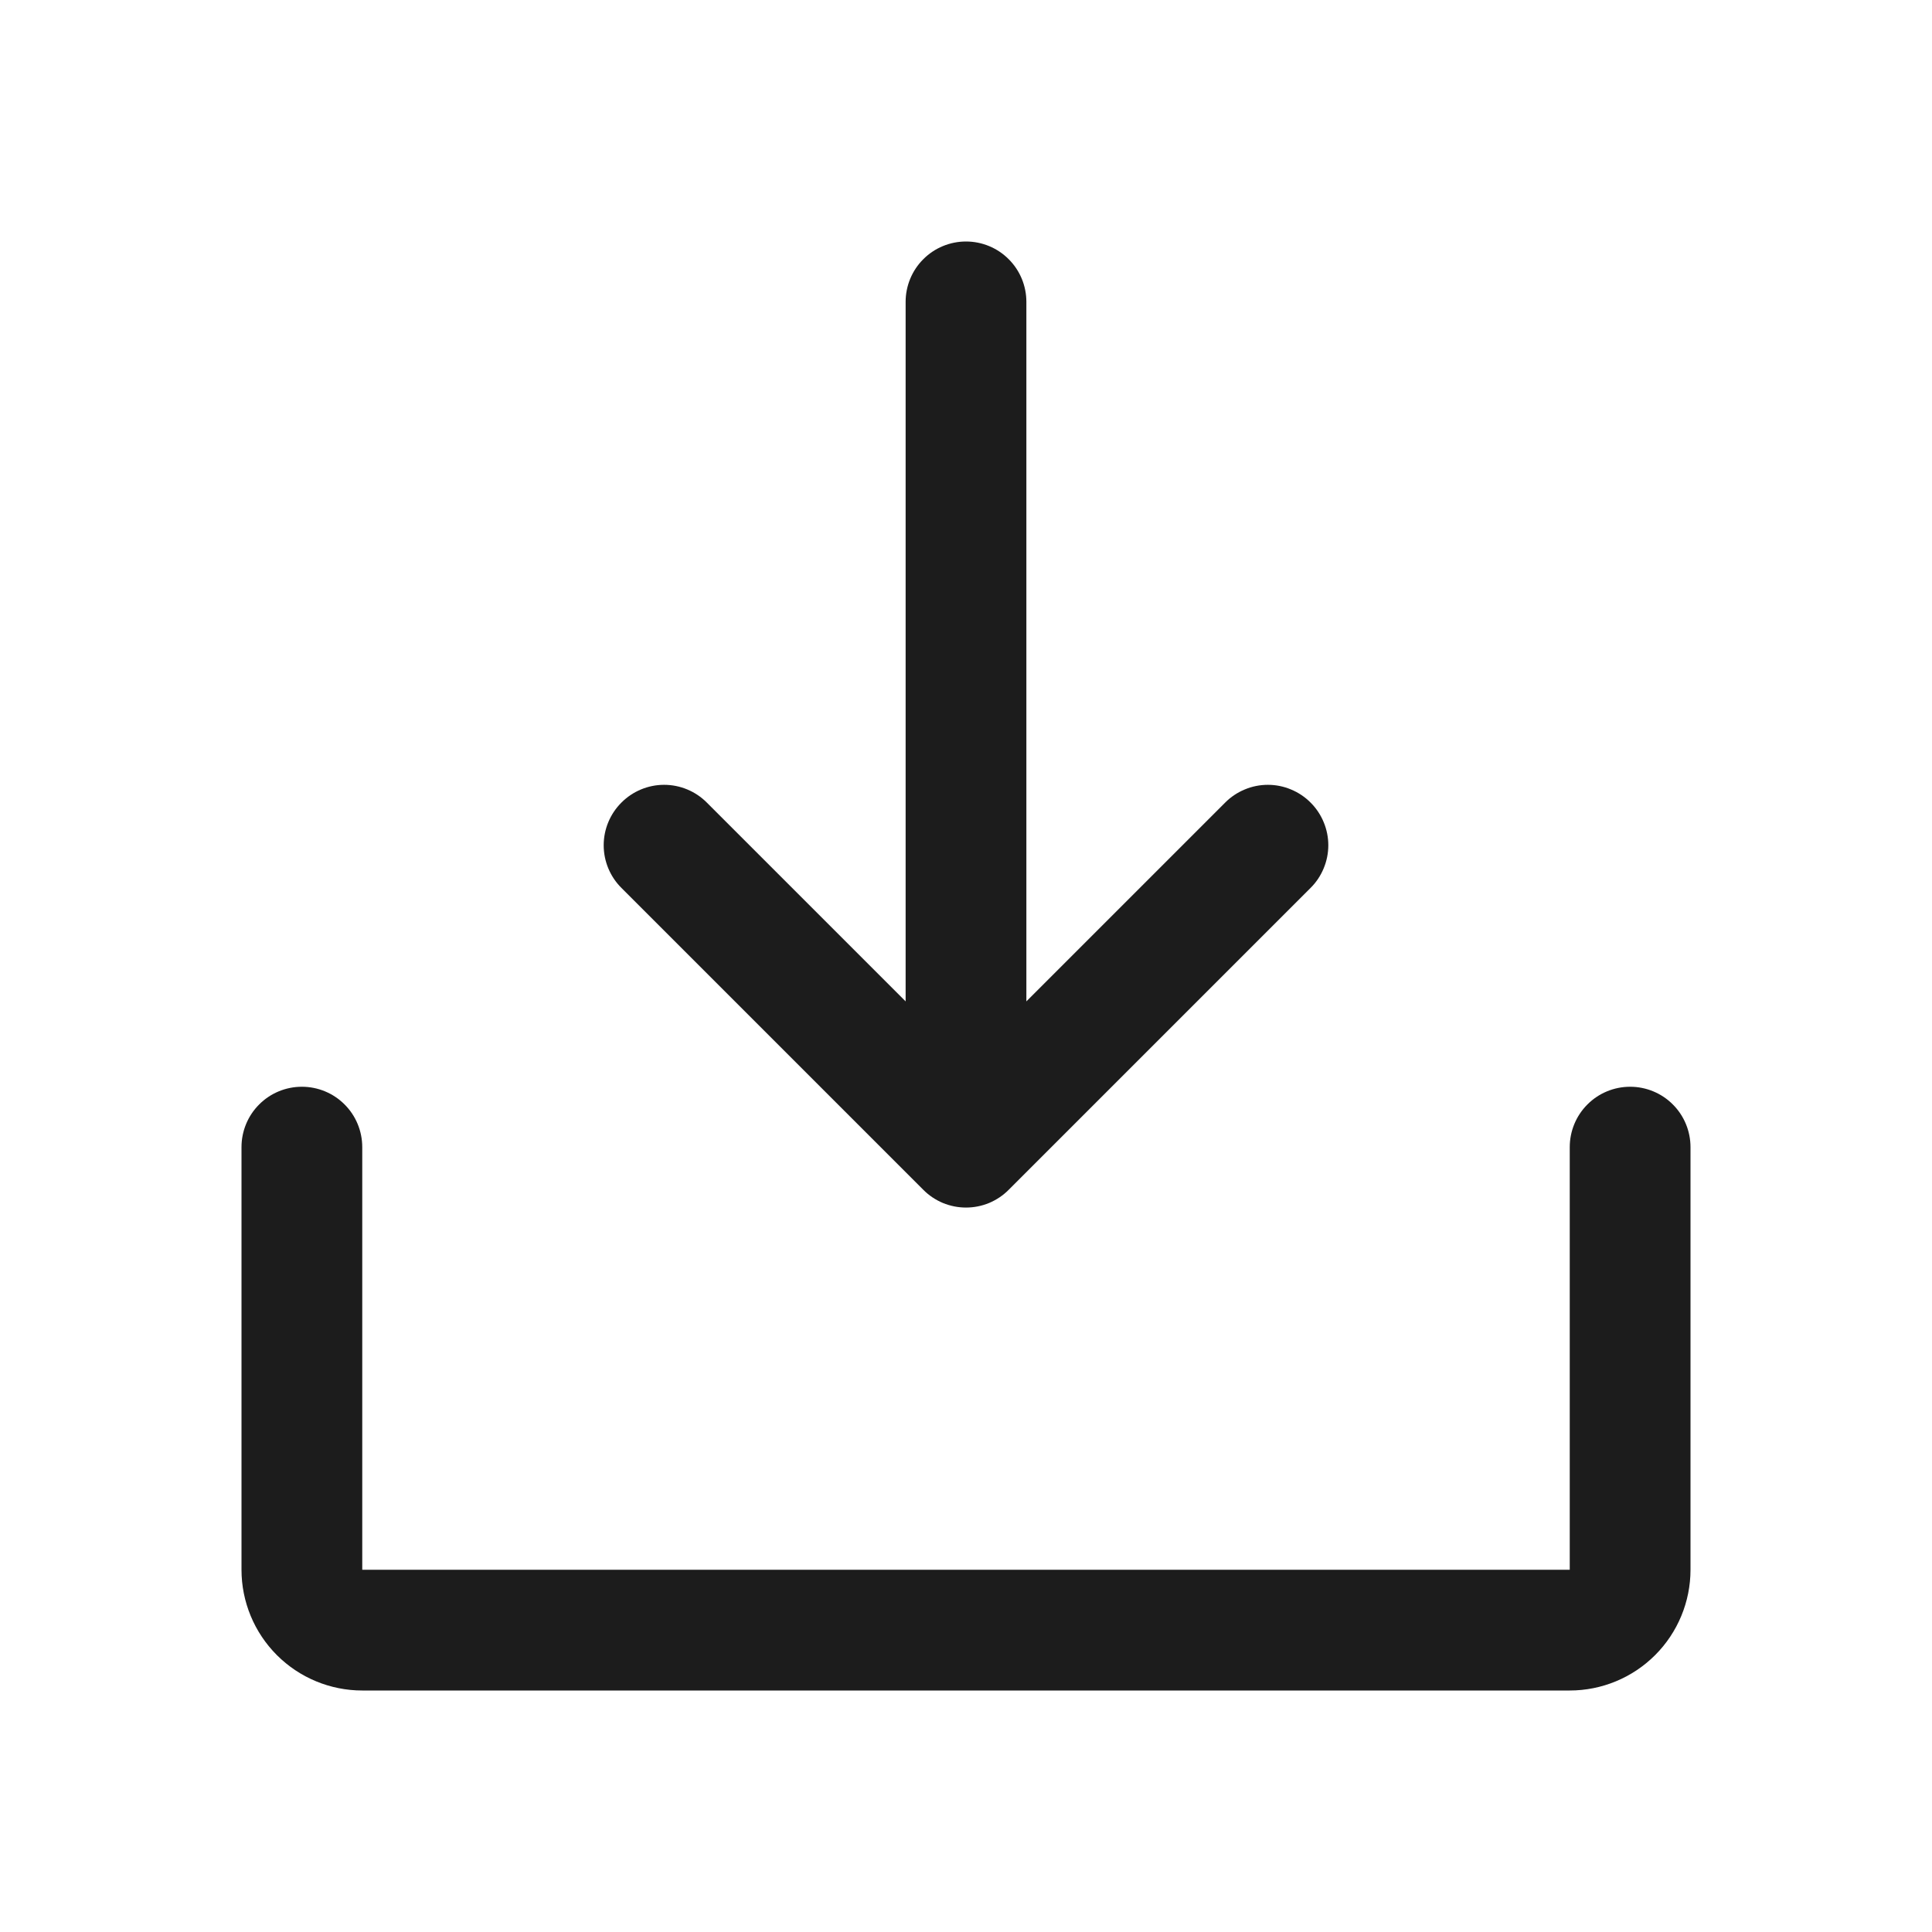
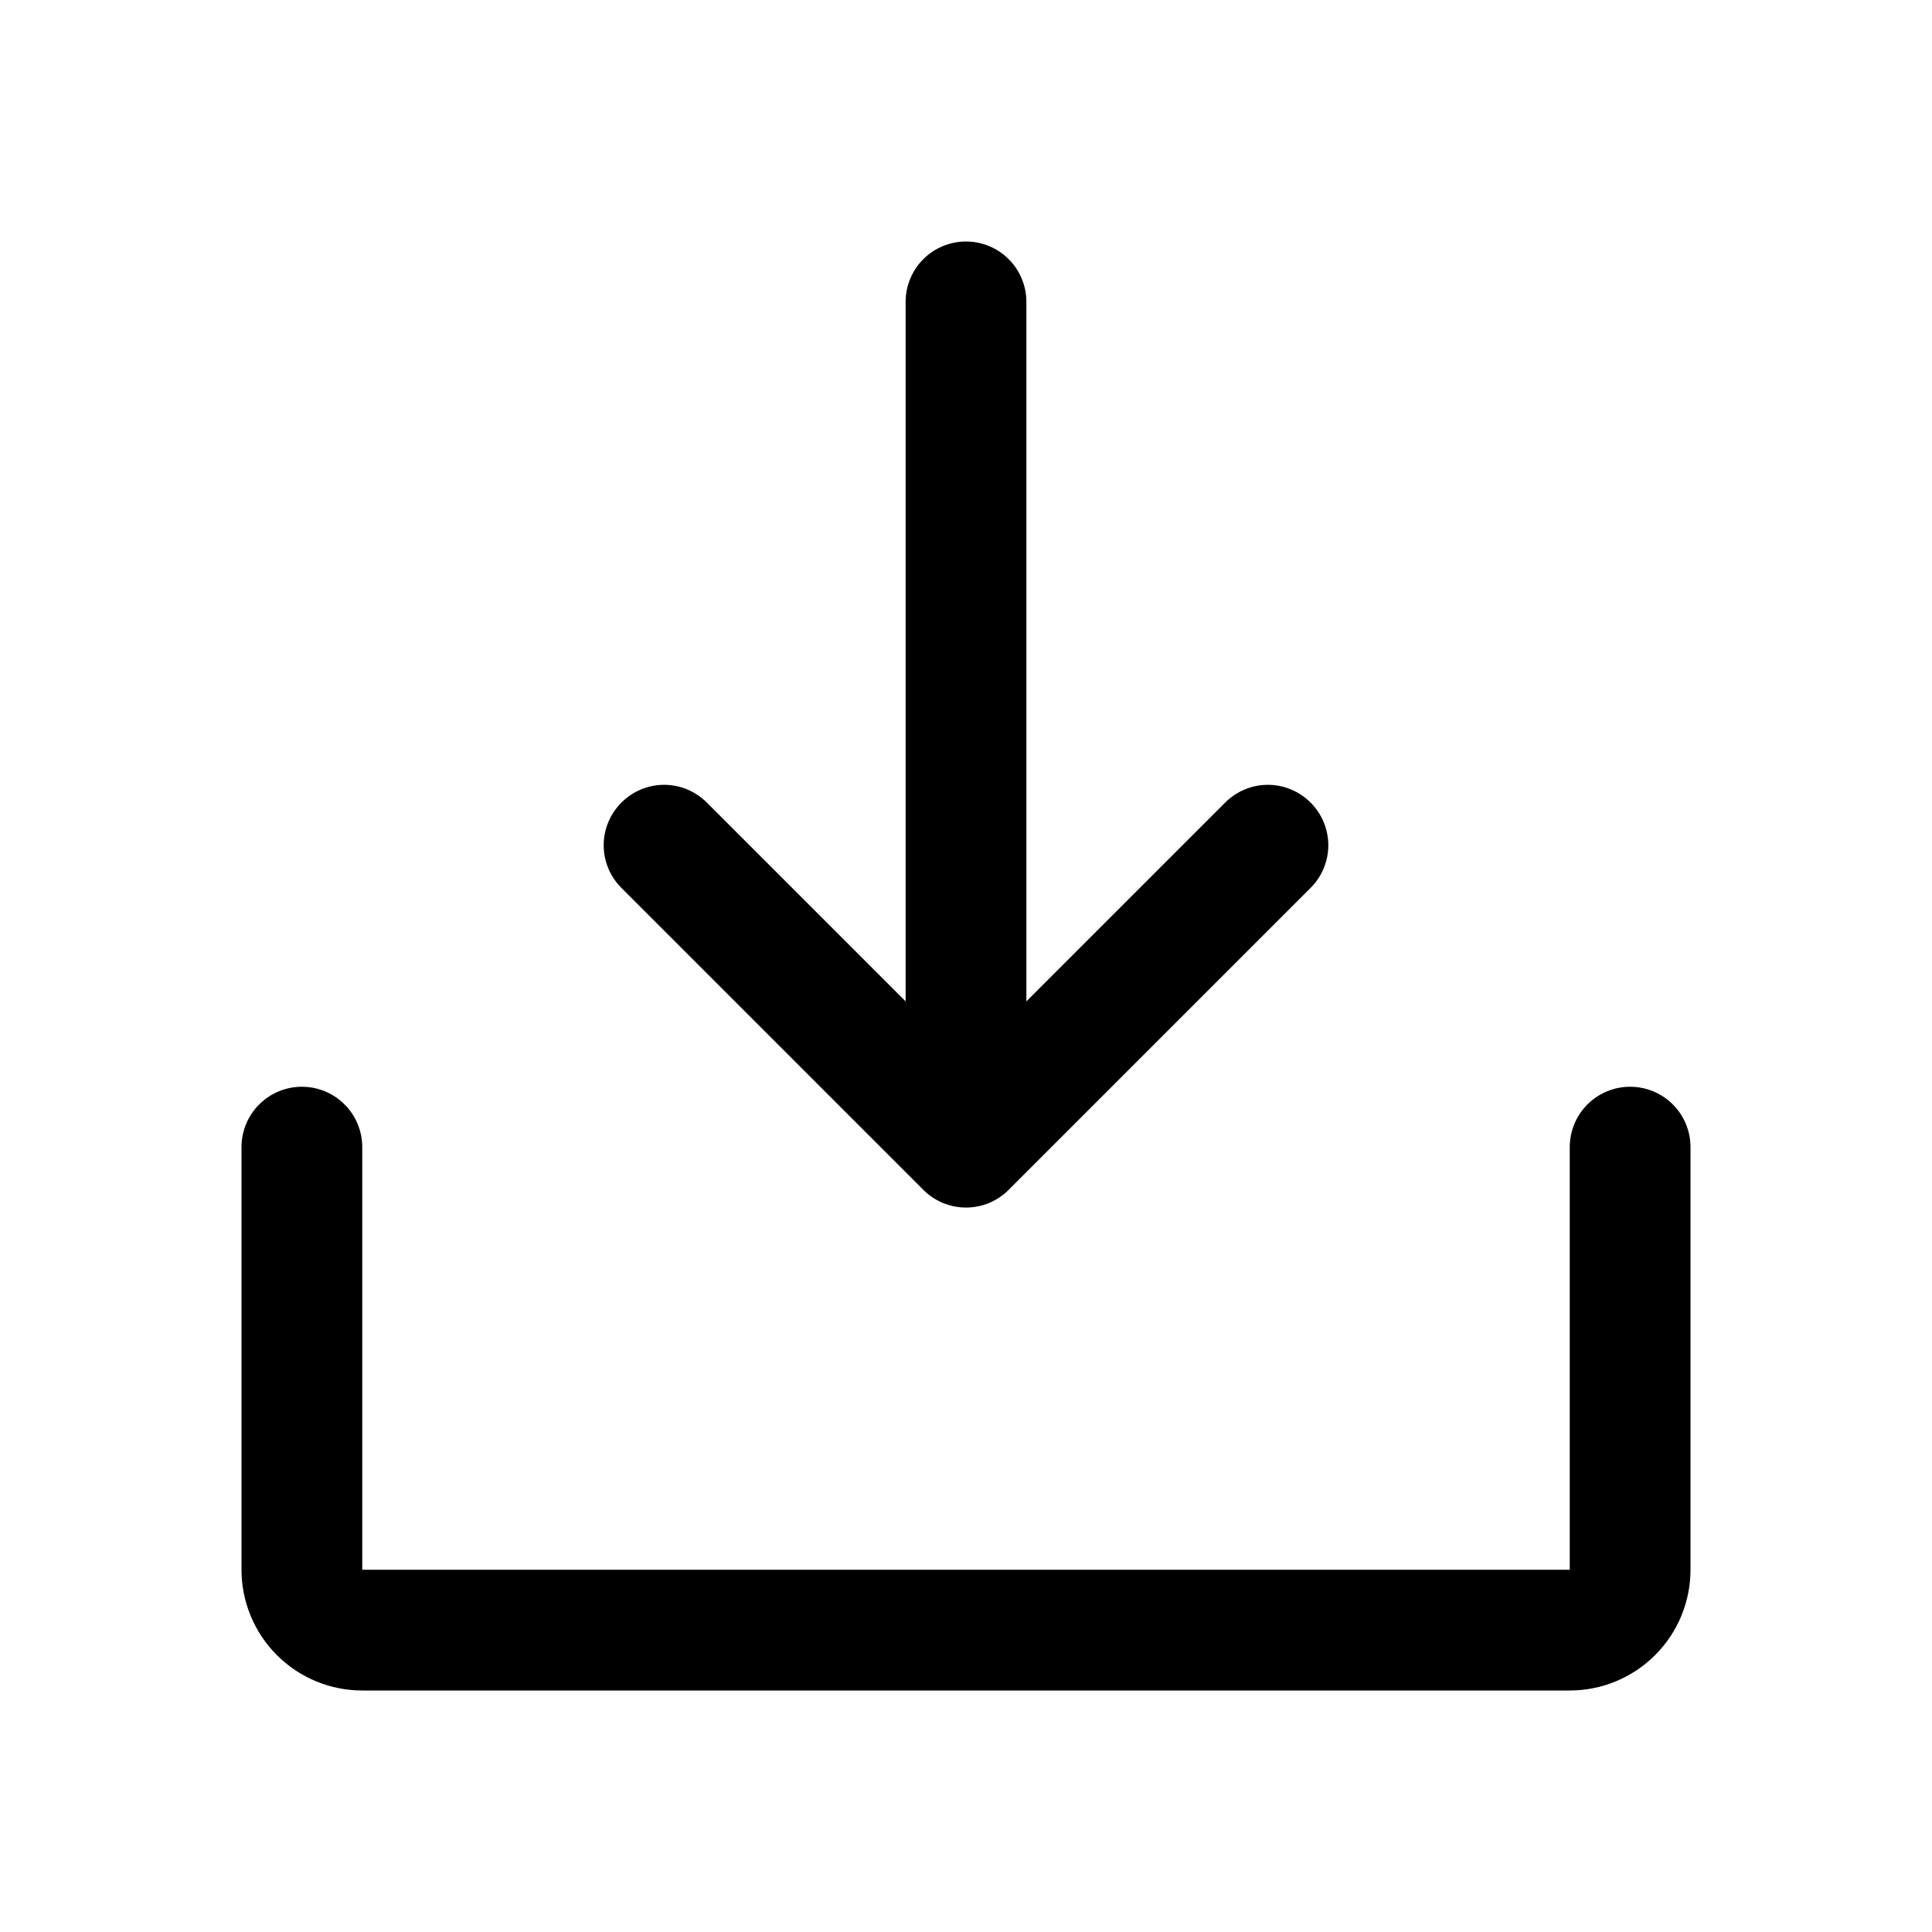
<svg xmlns="http://www.w3.org/2000/svg" width="32" height="32" viewBox="0 0 32 32" fill="none">
-   <path d="M28 19V26C28 26.53 27.789 27.039 27.414 27.414C27.039 27.789 26.53 28 26 28H6C5.47 28 4.961 27.789 4.586 27.414C4.211 27.039 4 26.53 4 26V19C4 18.735 4.105 18.48 4.293 18.293C4.48 18.105 4.735 18 5 18C5.265 18 5.52 18.105 5.707 18.293C5.895 18.48 6 18.735 6 19V26H26V19C26 18.735 26.105 18.48 26.293 18.293C26.48 18.105 26.735 18 27 18C27.265 18 27.52 18.105 27.707 18.293C27.895 18.48 28 18.735 28 19ZM15.293 19.707C15.385 19.8 15.496 19.874 15.617 19.925C15.739 19.975 15.869 20.001 16 20.001C16.131 20.001 16.262 19.975 16.383 19.925C16.504 19.874 16.615 19.8 16.707 19.707L21.707 14.707C21.8 14.615 21.874 14.504 21.924 14.383C21.975 14.261 22.001 14.131 22.001 14C22.001 13.869 21.975 13.739 21.924 13.617C21.874 13.496 21.8 13.385 21.707 13.293C21.615 13.2 21.504 13.126 21.383 13.076C21.262 13.025 21.131 12.999 21 12.999C20.869 12.999 20.738 13.025 20.617 13.076C20.496 13.126 20.385 13.2 20.293 13.293L17 16.586V5C17 4.735 16.895 4.48 16.707 4.293C16.52 4.105 16.265 4 16 4C15.735 4 15.48 4.105 15.293 4.293C15.105 4.48 15 4.735 15 5V16.586L11.707 13.293C11.52 13.105 11.265 12.999 11 12.999C10.735 12.999 10.48 13.105 10.293 13.293C10.105 13.48 9.999 13.735 9.999 14C9.999 14.265 10.105 14.52 10.293 14.707L15.293 19.707Z" fill="#1C1C1C" />
+   <path d="M28 19V26C28 26.53 27.789 27.039 27.414 27.414C27.039 27.789 26.53 28 26 28H6C5.47 28 4.961 27.789 4.586 27.414C4.211 27.039 4 26.53 4 26V19C4 18.735 4.105 18.48 4.293 18.293C4.48 18.105 4.735 18 5 18C5.265 18 5.52 18.105 5.707 18.293C5.895 18.48 6 18.735 6 19V26H26V19C26 18.735 26.105 18.48 26.293 18.293C26.48 18.105 26.735 18 27 18C27.265 18 27.52 18.105 27.707 18.293C27.895 18.48 28 18.735 28 19ZM15.293 19.707C15.385 19.8 15.496 19.874 15.617 19.925C15.739 19.975 15.869 20.001 16 20.001C16.131 20.001 16.262 19.975 16.383 19.925C16.504 19.874 16.615 19.8 16.707 19.707L21.707 14.707C21.8 14.615 21.874 14.504 21.924 14.383C21.975 14.261 22.001 14.131 22.001 14C22.001 13.869 21.975 13.739 21.924 13.617C21.874 13.496 21.8 13.385 21.707 13.293C21.615 13.2 21.504 13.126 21.383 13.076C21.262 13.025 21.131 12.999 21 12.999C20.869 12.999 20.738 13.025 20.617 13.076C20.496 13.126 20.385 13.2 20.293 13.293L17 16.586V5C17 4.735 16.895 4.48 16.707 4.293C16.52 4.105 16.265 4 16 4C15.735 4 15.48 4.105 15.293 4.293C15.105 4.48 15 4.735 15 5V16.586L11.707 13.293C11.52 13.105 11.265 12.999 11 12.999C10.735 12.999 10.48 13.105 10.293 13.293C10.105 13.48 9.999 13.735 9.999 14C9.999 14.265 10.105 14.52 10.293 14.707L15.293 19.707Z" fill="currentColor" />
</svg>
